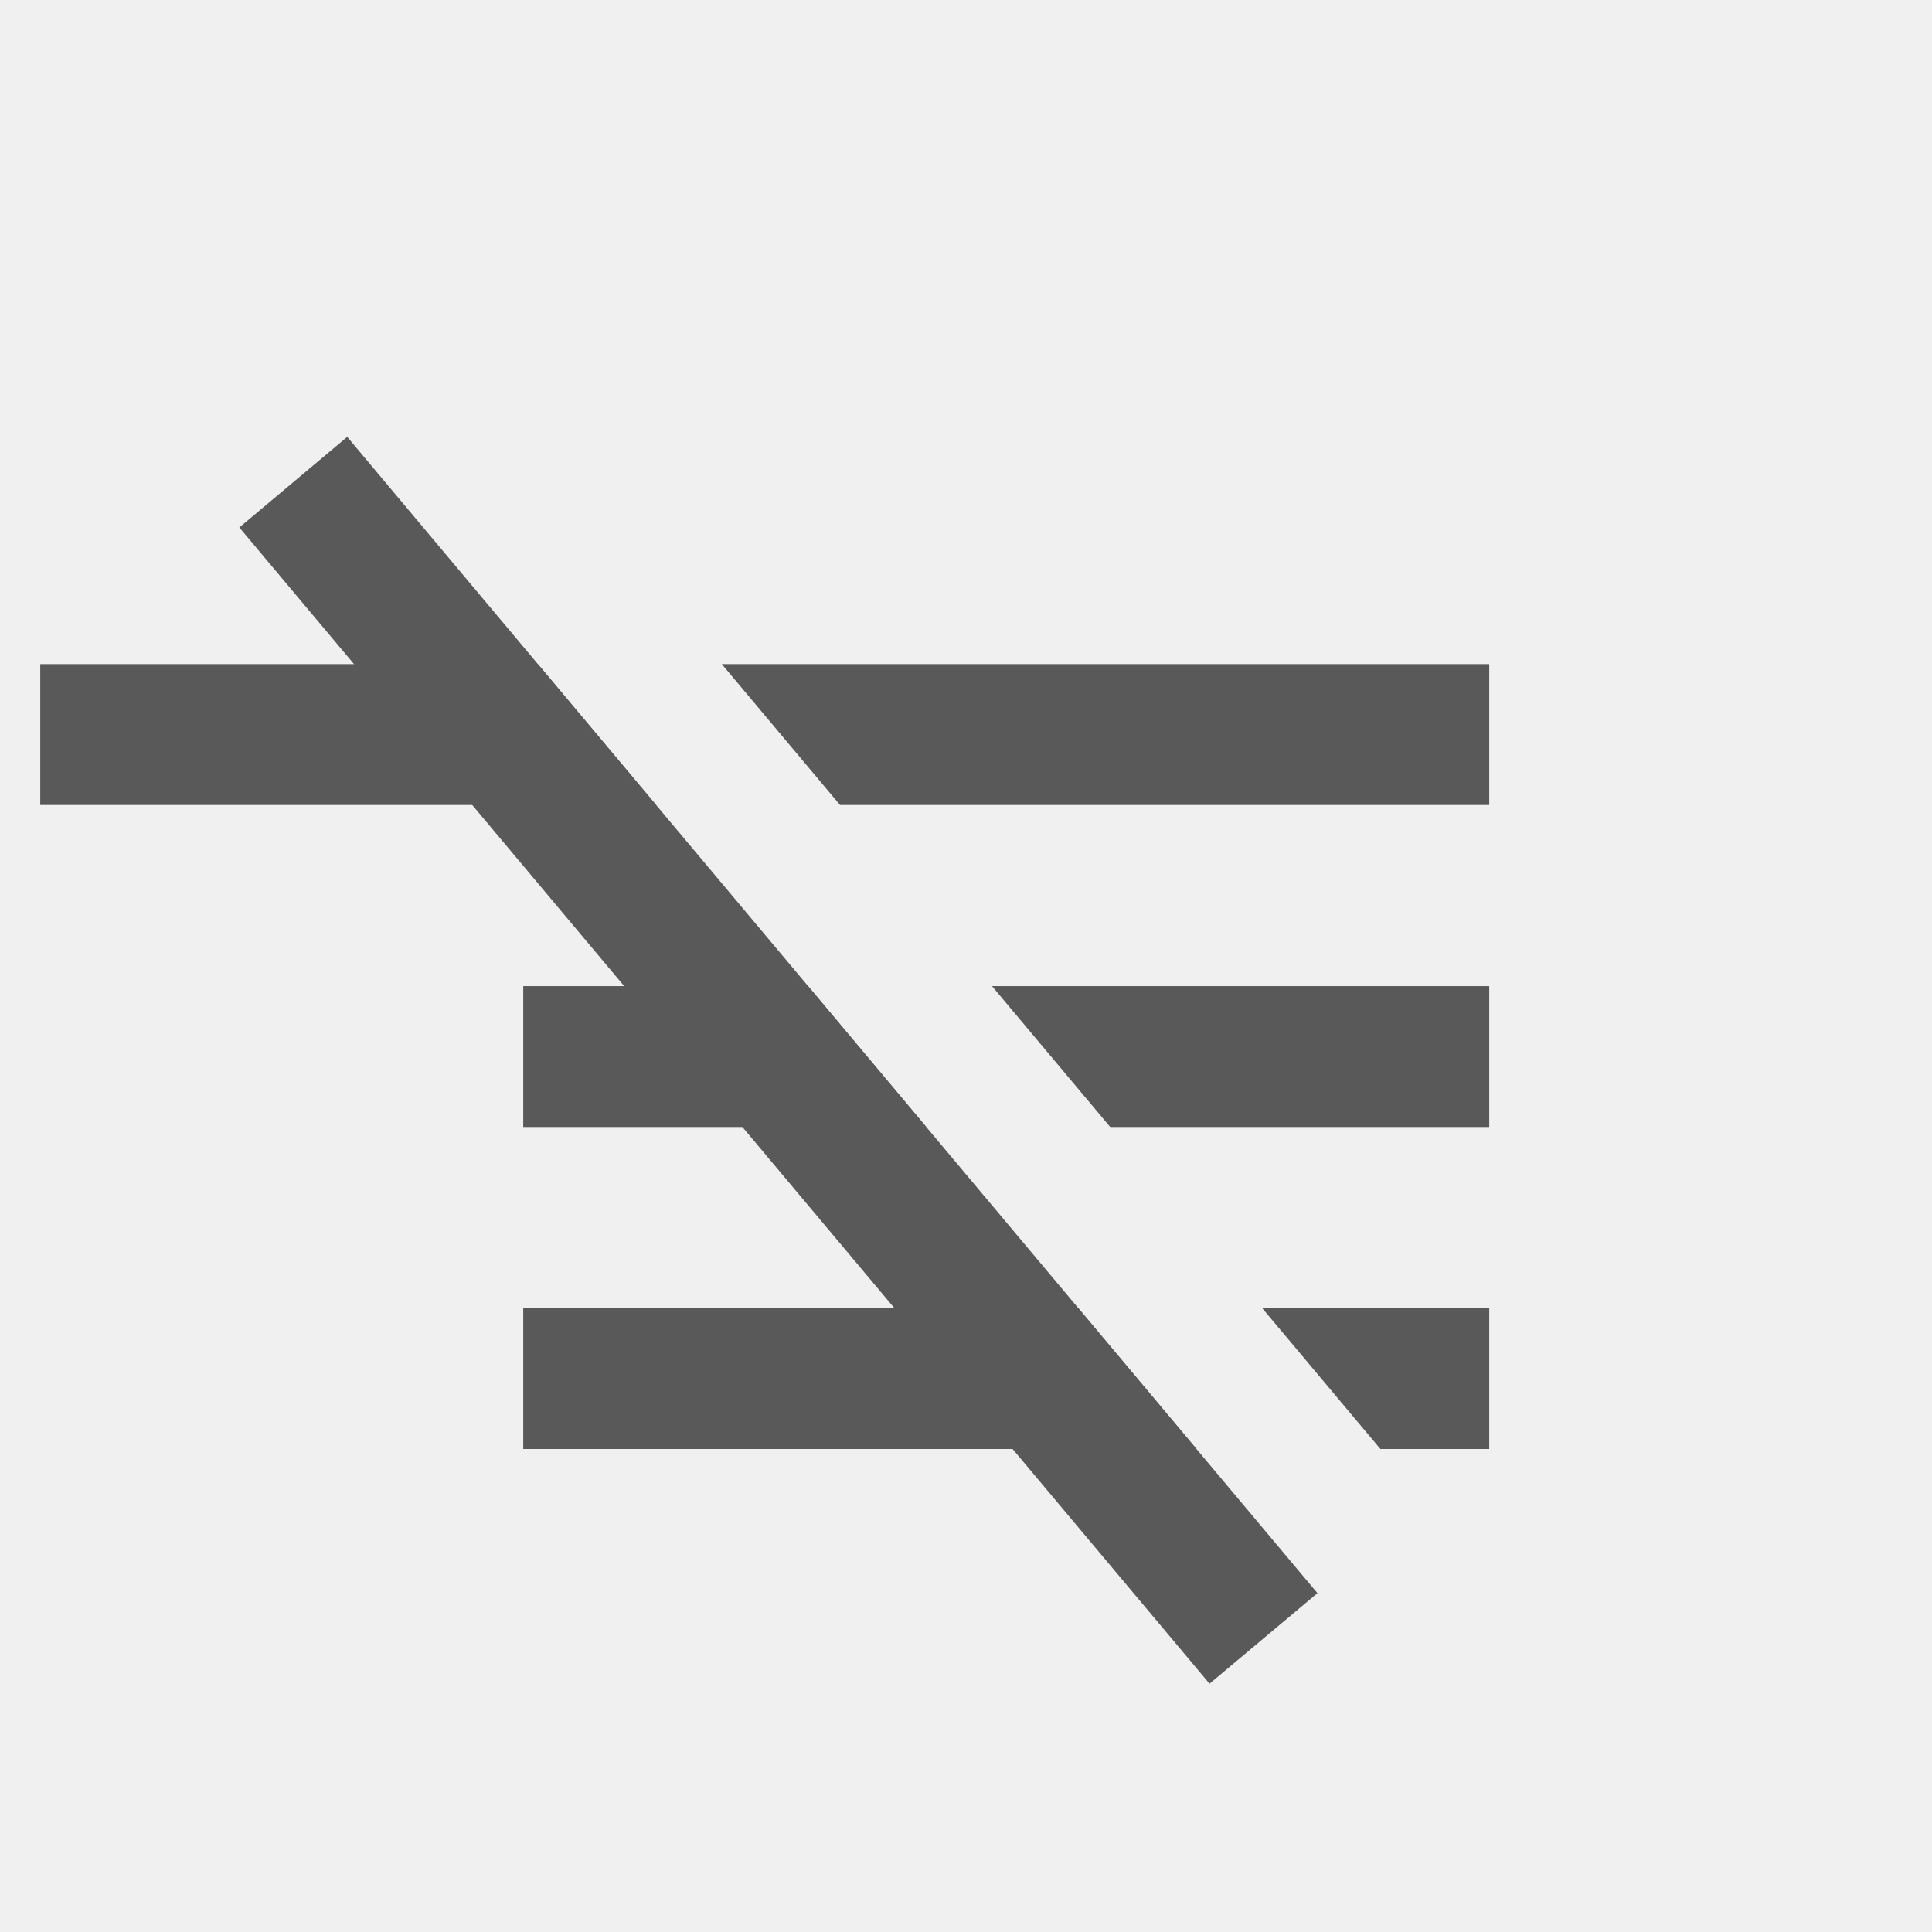
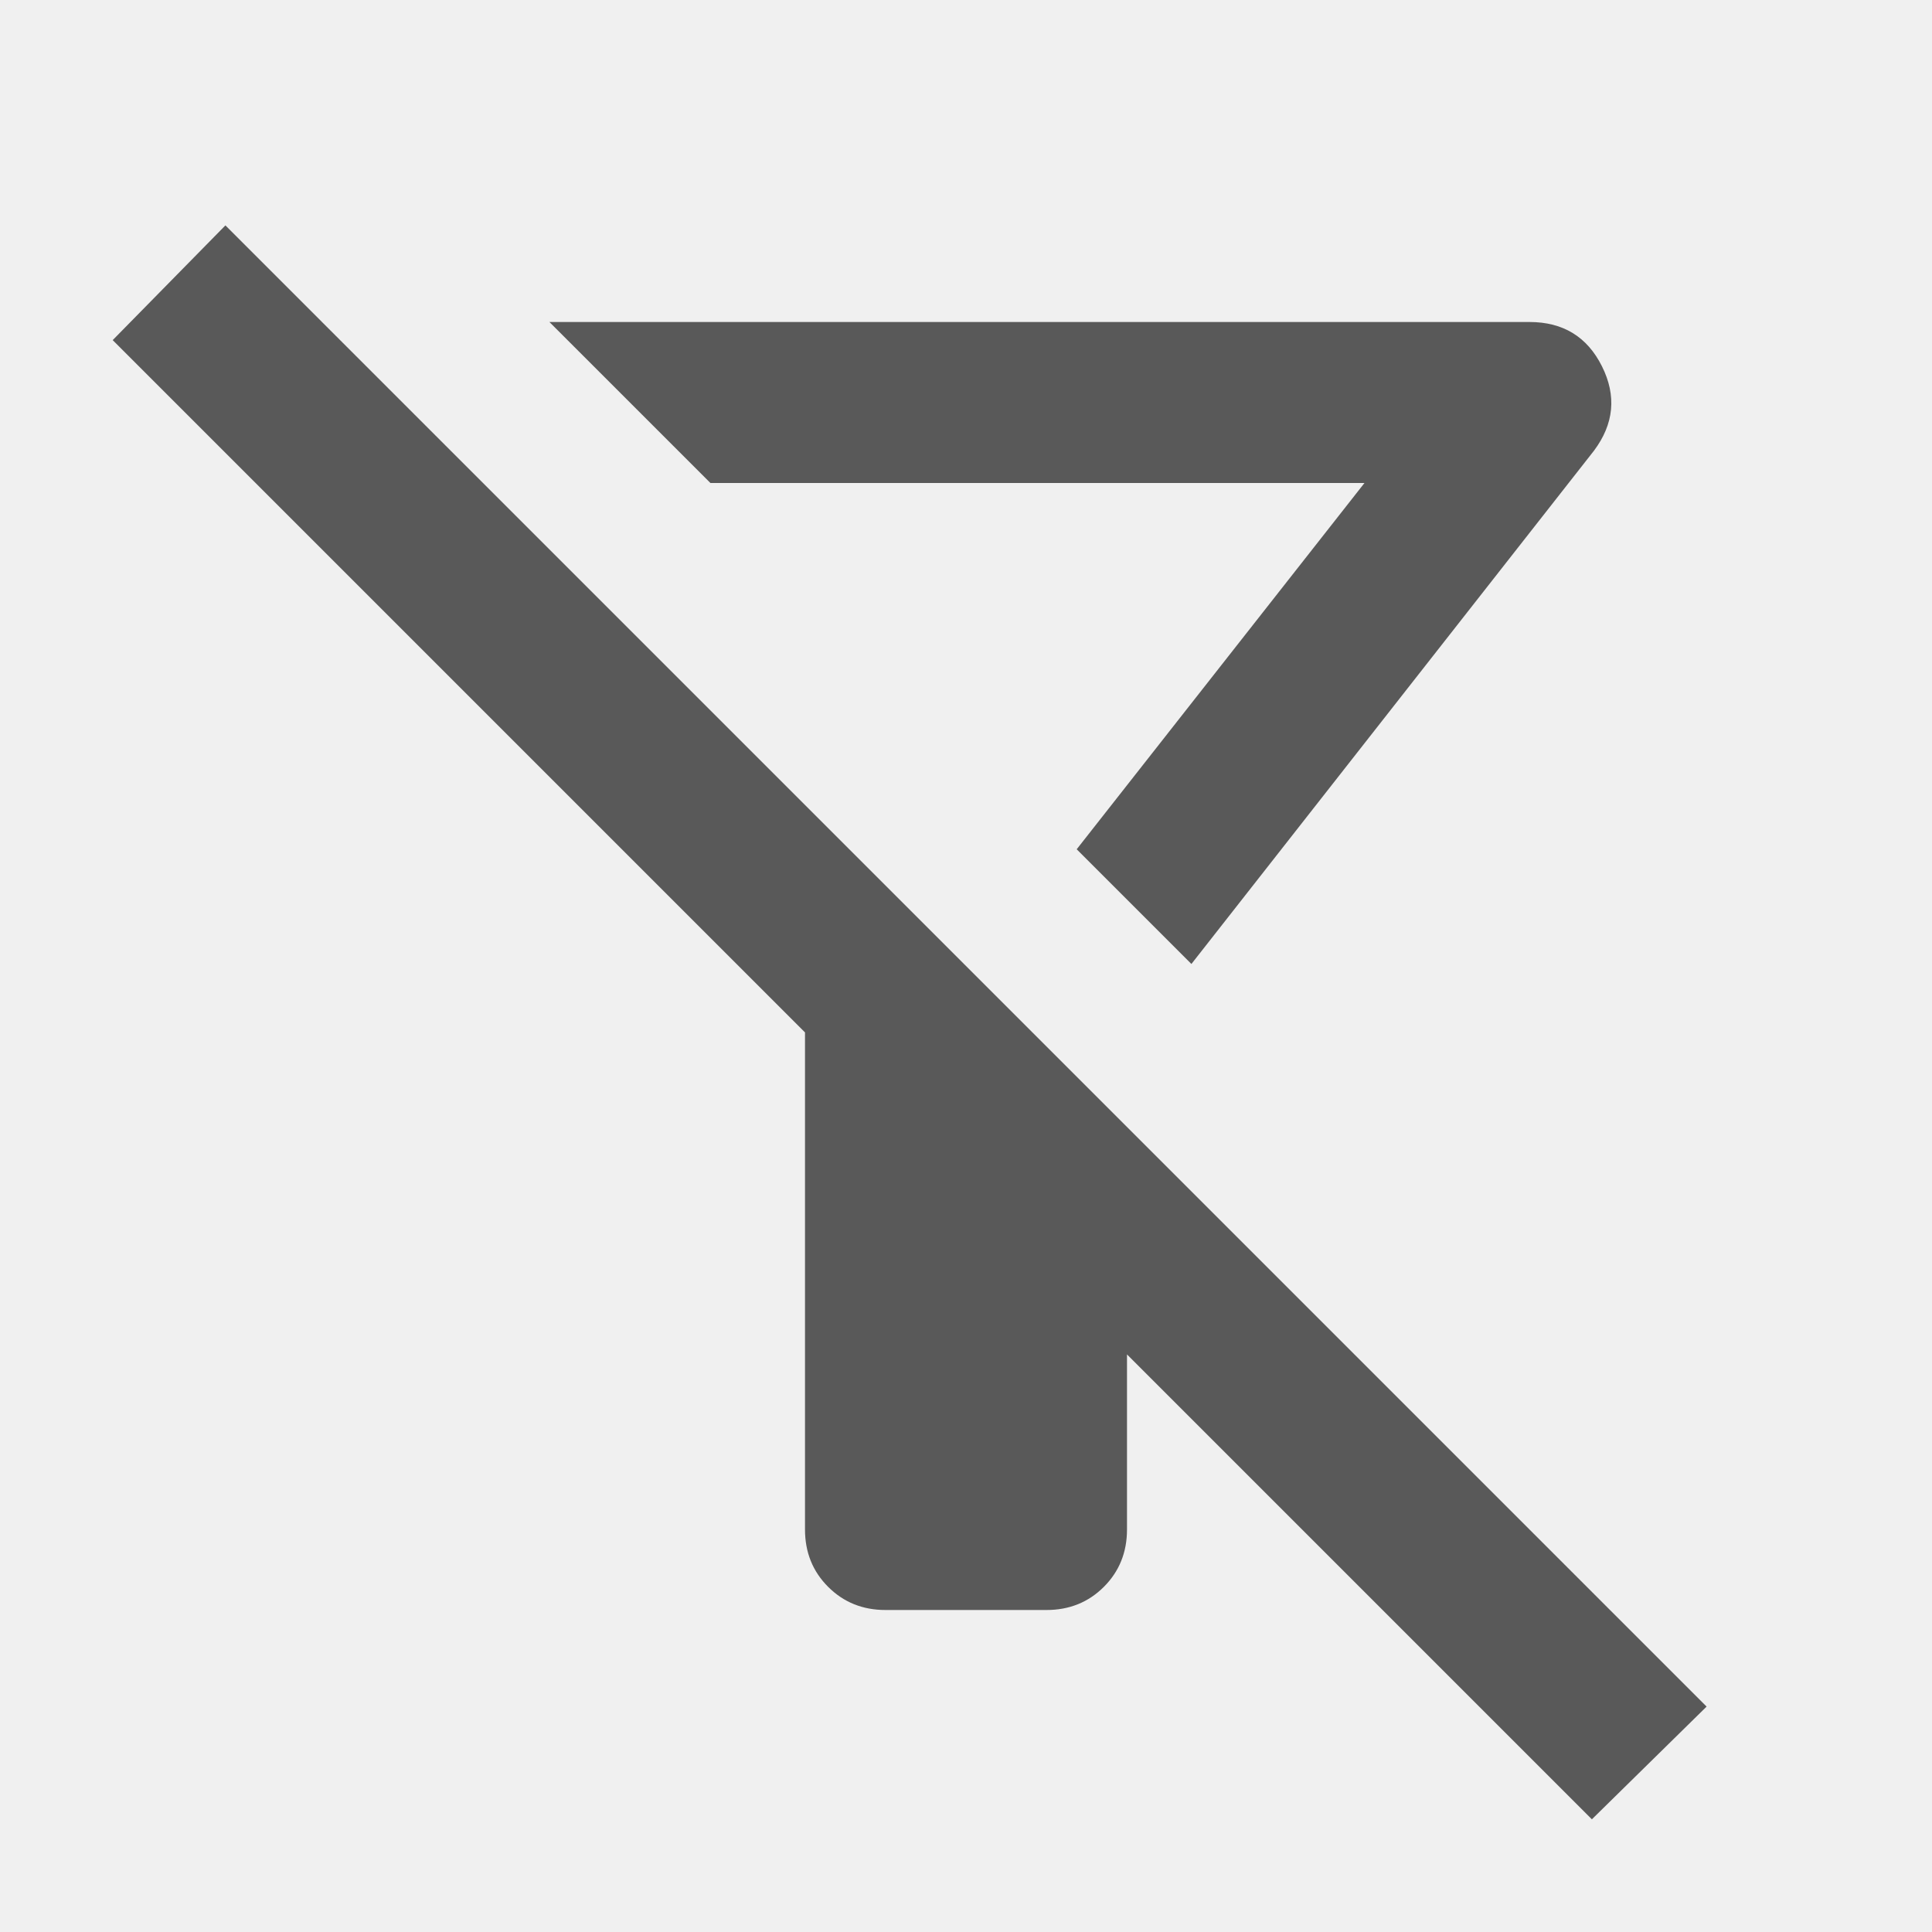
- <svg xmlns="http://www.w3.org/2000/svg" viewBox="100 0 960 960" fill="rgb(89, 89, 89)">
-   <defs>
-     <mask id="cut-line">
-       <rect id="bg" x="0" y="0" width="100%" height="100%" fill="white" />
-       <rect width="70" height="750" x="310" y="400" transform="rotate(-40 40 360)" fill="black" />
-     </mask>
-   </defs>
-   <path d="M 120 400 v -70 h 720 v 70 Z" mask="url(#cut-line)" />
-   <path d="M 360 560 v -70 h 480 v 70 Z" mask="url(#cut-line)" />
-   <path d="M 360 720 v -70 h 480 v 70 Z" mask="url(#cut-line)" />
-   <rect width="70" height="750" x="240" y="400" transform="rotate(-40 40 360)" />
+ <svg xmlns="http://www.w3.org/2000/svg" viewBox="0 -960 960 960" fill="rgb(89, 89, 89)">
+   <path d="m592-481-57-57 143-182H353l-80-80h487q25 0 36 22t-4 42L592-481ZM791-56 560-287v87q0 17-11.5 28.5T520-160h-80q-17 0-28.5-11.5T400-200v-247L56-791l56-57 736 736-57 56ZM535-538Z" />
</svg>
